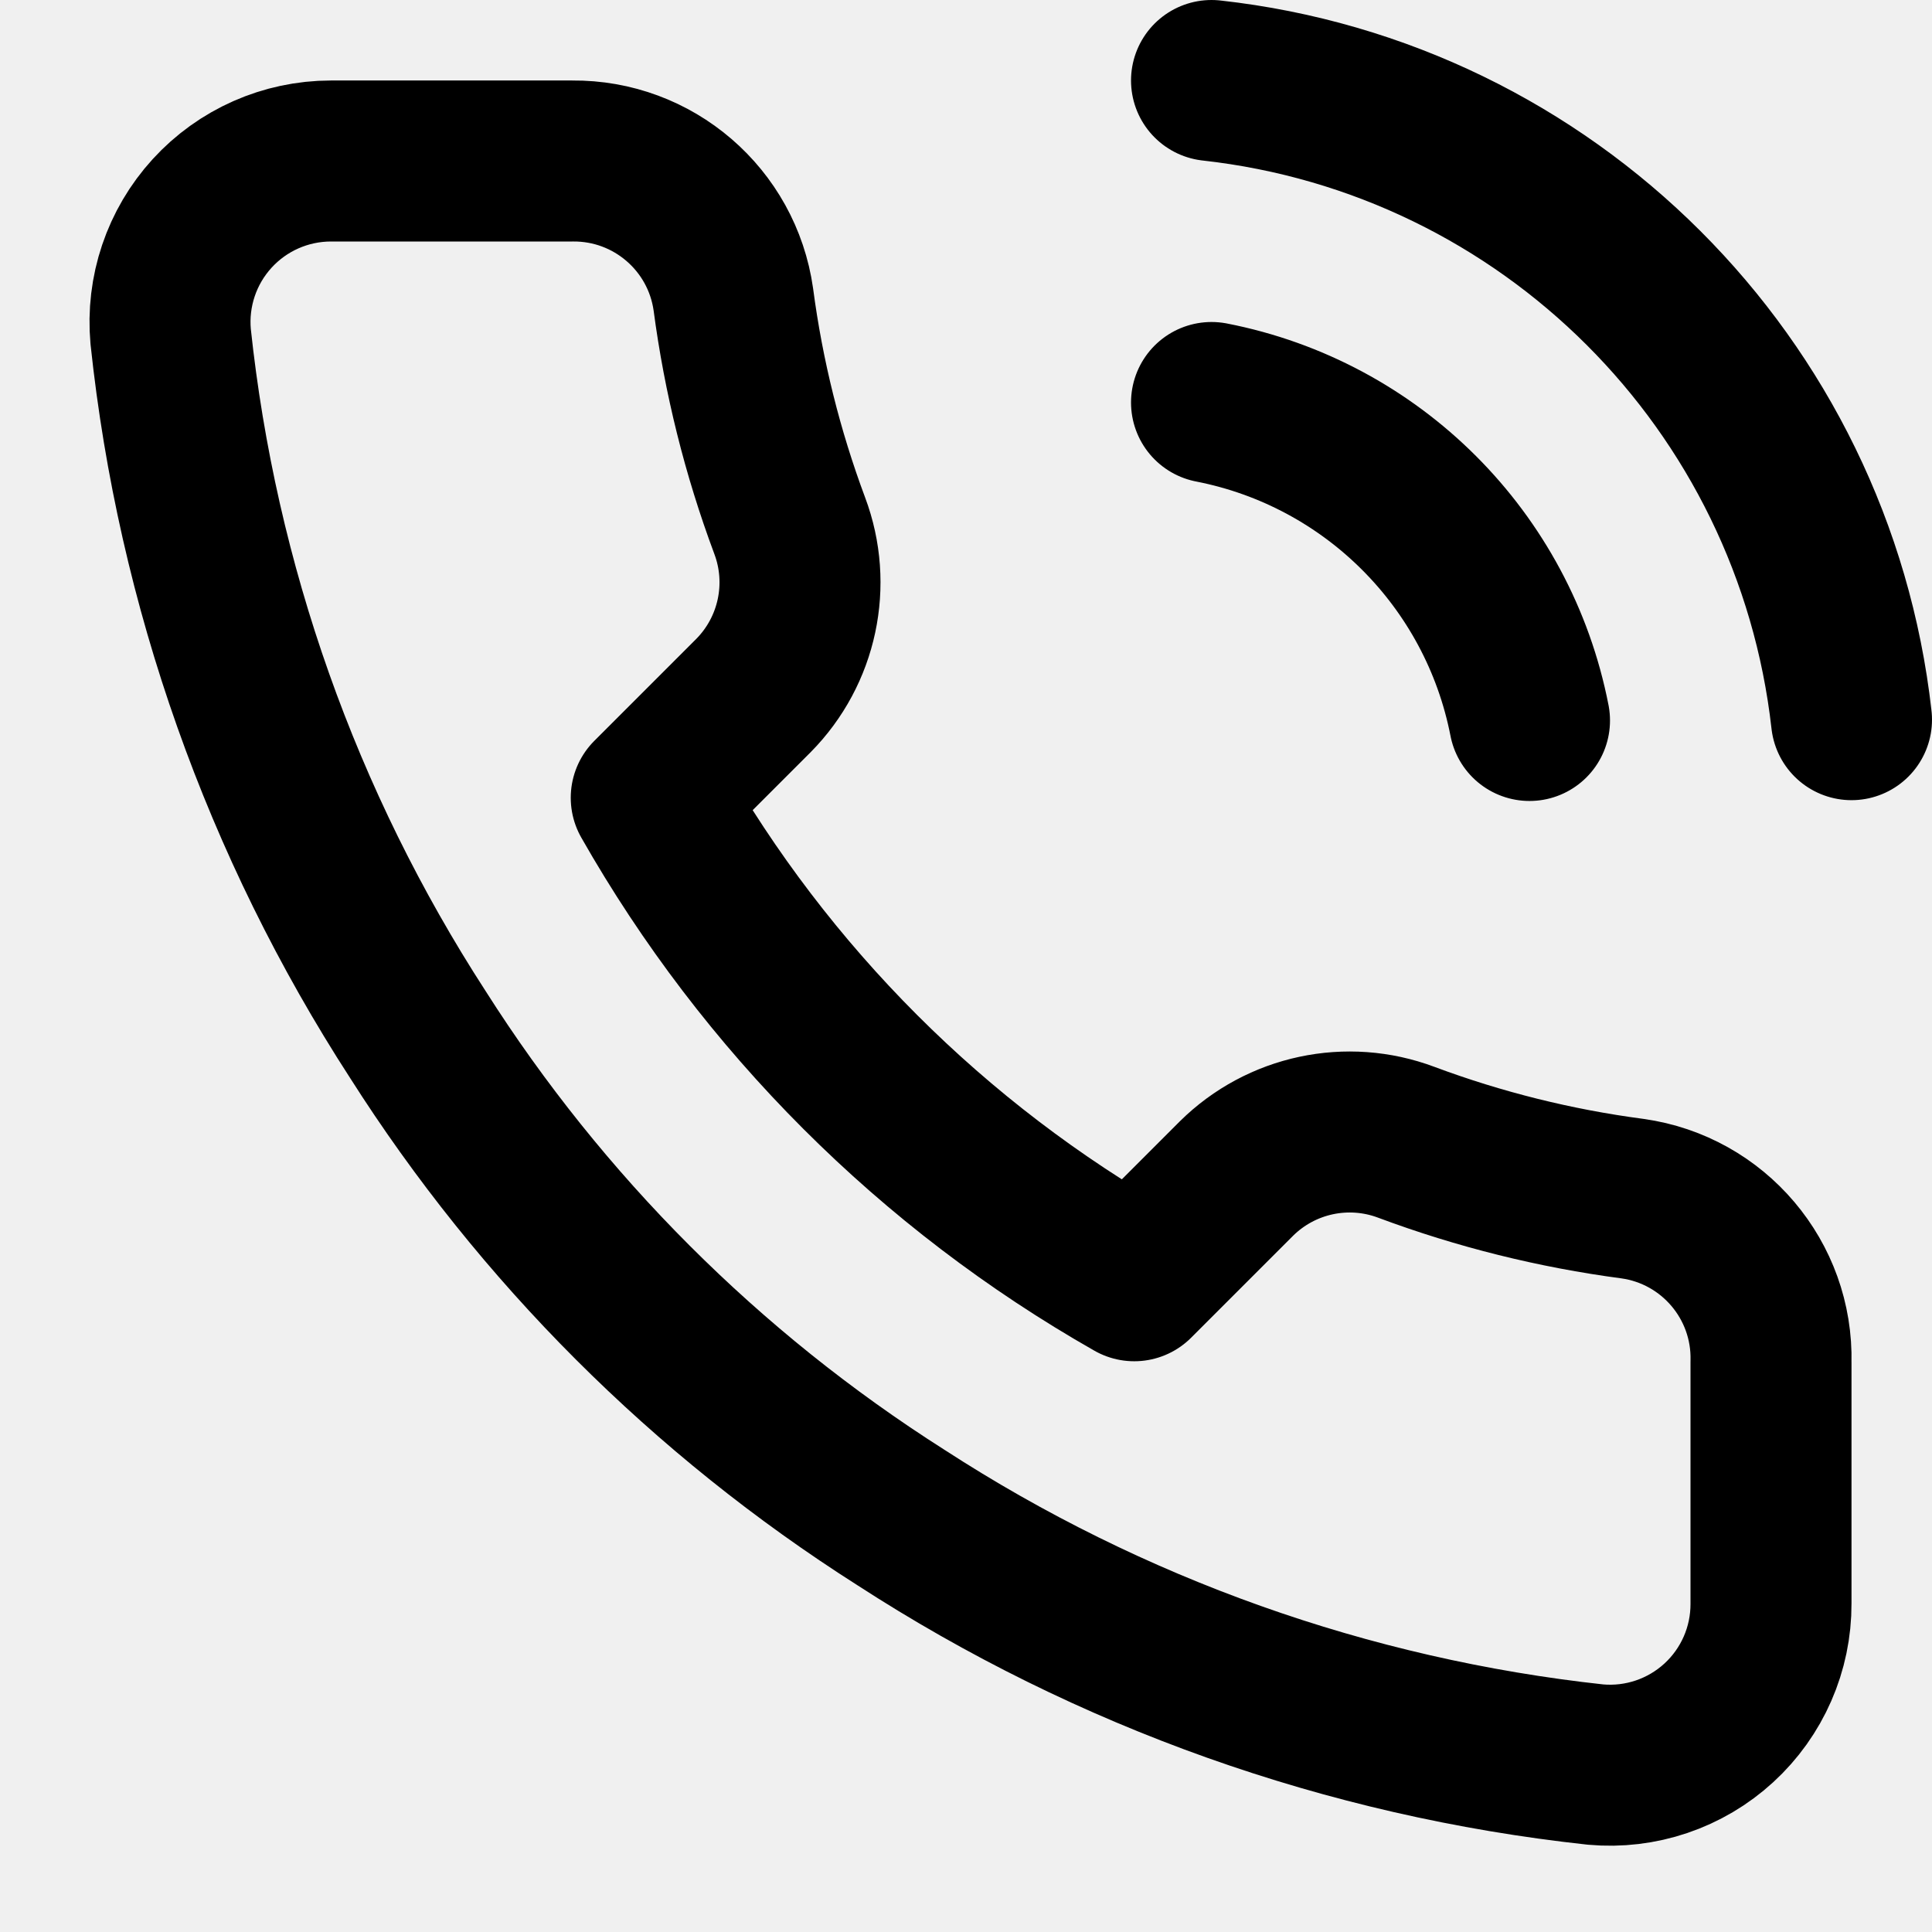
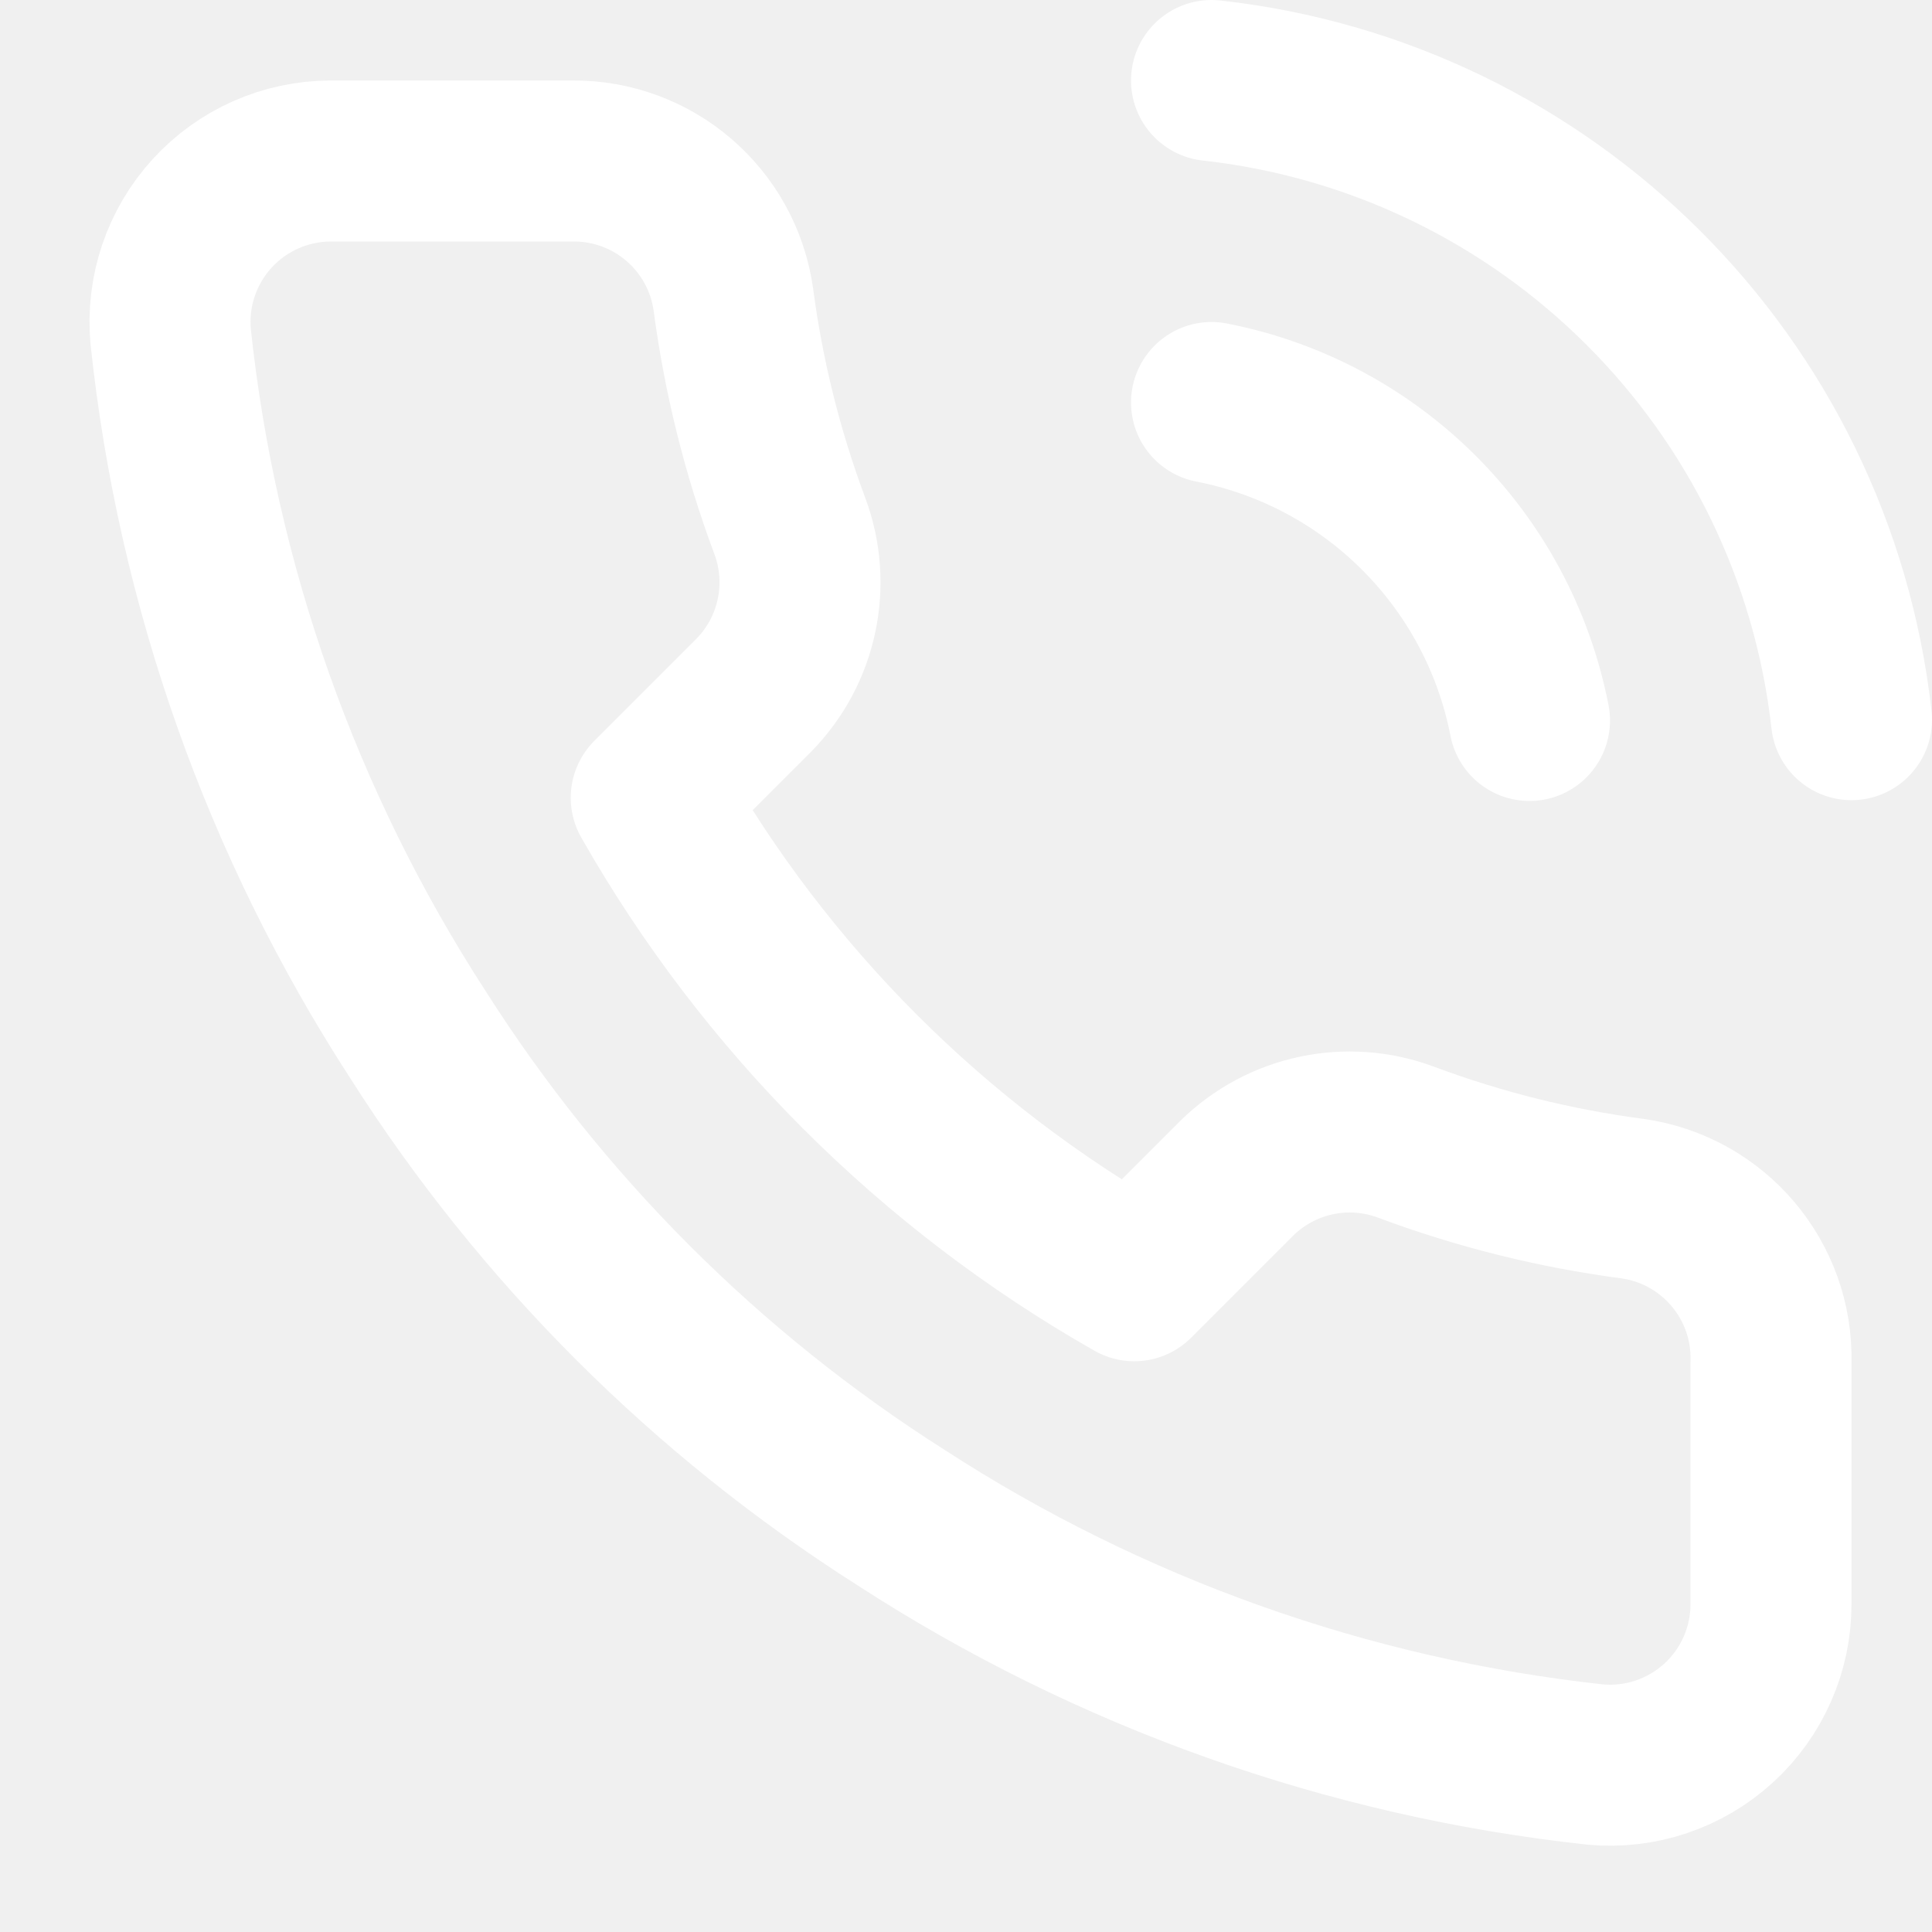
- <svg xmlns="http://www.w3.org/2000/svg" width="24" height="24" viewBox="0 0 24 24" fill="none" stroke="currentColor" stroke-width="2" stroke-linecap="round" stroke-linejoin="round" class="feather feather-phone-call">
+ <svg xmlns="http://www.w3.org/2000/svg" width="24" height="24" viewBox="0 0 24 24" fill="none" stroke="#fff" stroke-width="2" stroke-linecap="round" stroke-linejoin="round" class="feather feather-phone-call">
  <path d="M15.05 5A5 5 0 0 1 19 8.95M15.05 1A9 9 0 0 1 23 8.94m-1 7.98v3a2 2 0 0 1-2.18 2 19.79 19.79 0 0 1-8.63-3.07 19.5 19.5 0 0 1-6-6 19.79 19.79 0 0 1-3.07-8.67A2 2 0 0 1 4.11 2h3a2 2 0 0 1 2 1.72 12.84 12.84 0 0 0 .7 2.81 2 2 0 0 1-.45 2.11L8.09 9.91a16 16 0 0 0 6 6l1.27-1.27a2 2 0 0 1 2.11-.45 12.84 12.84 0 0 0 2.81.7A2 2 0 0 1 22 16.92z" />
</svg>
